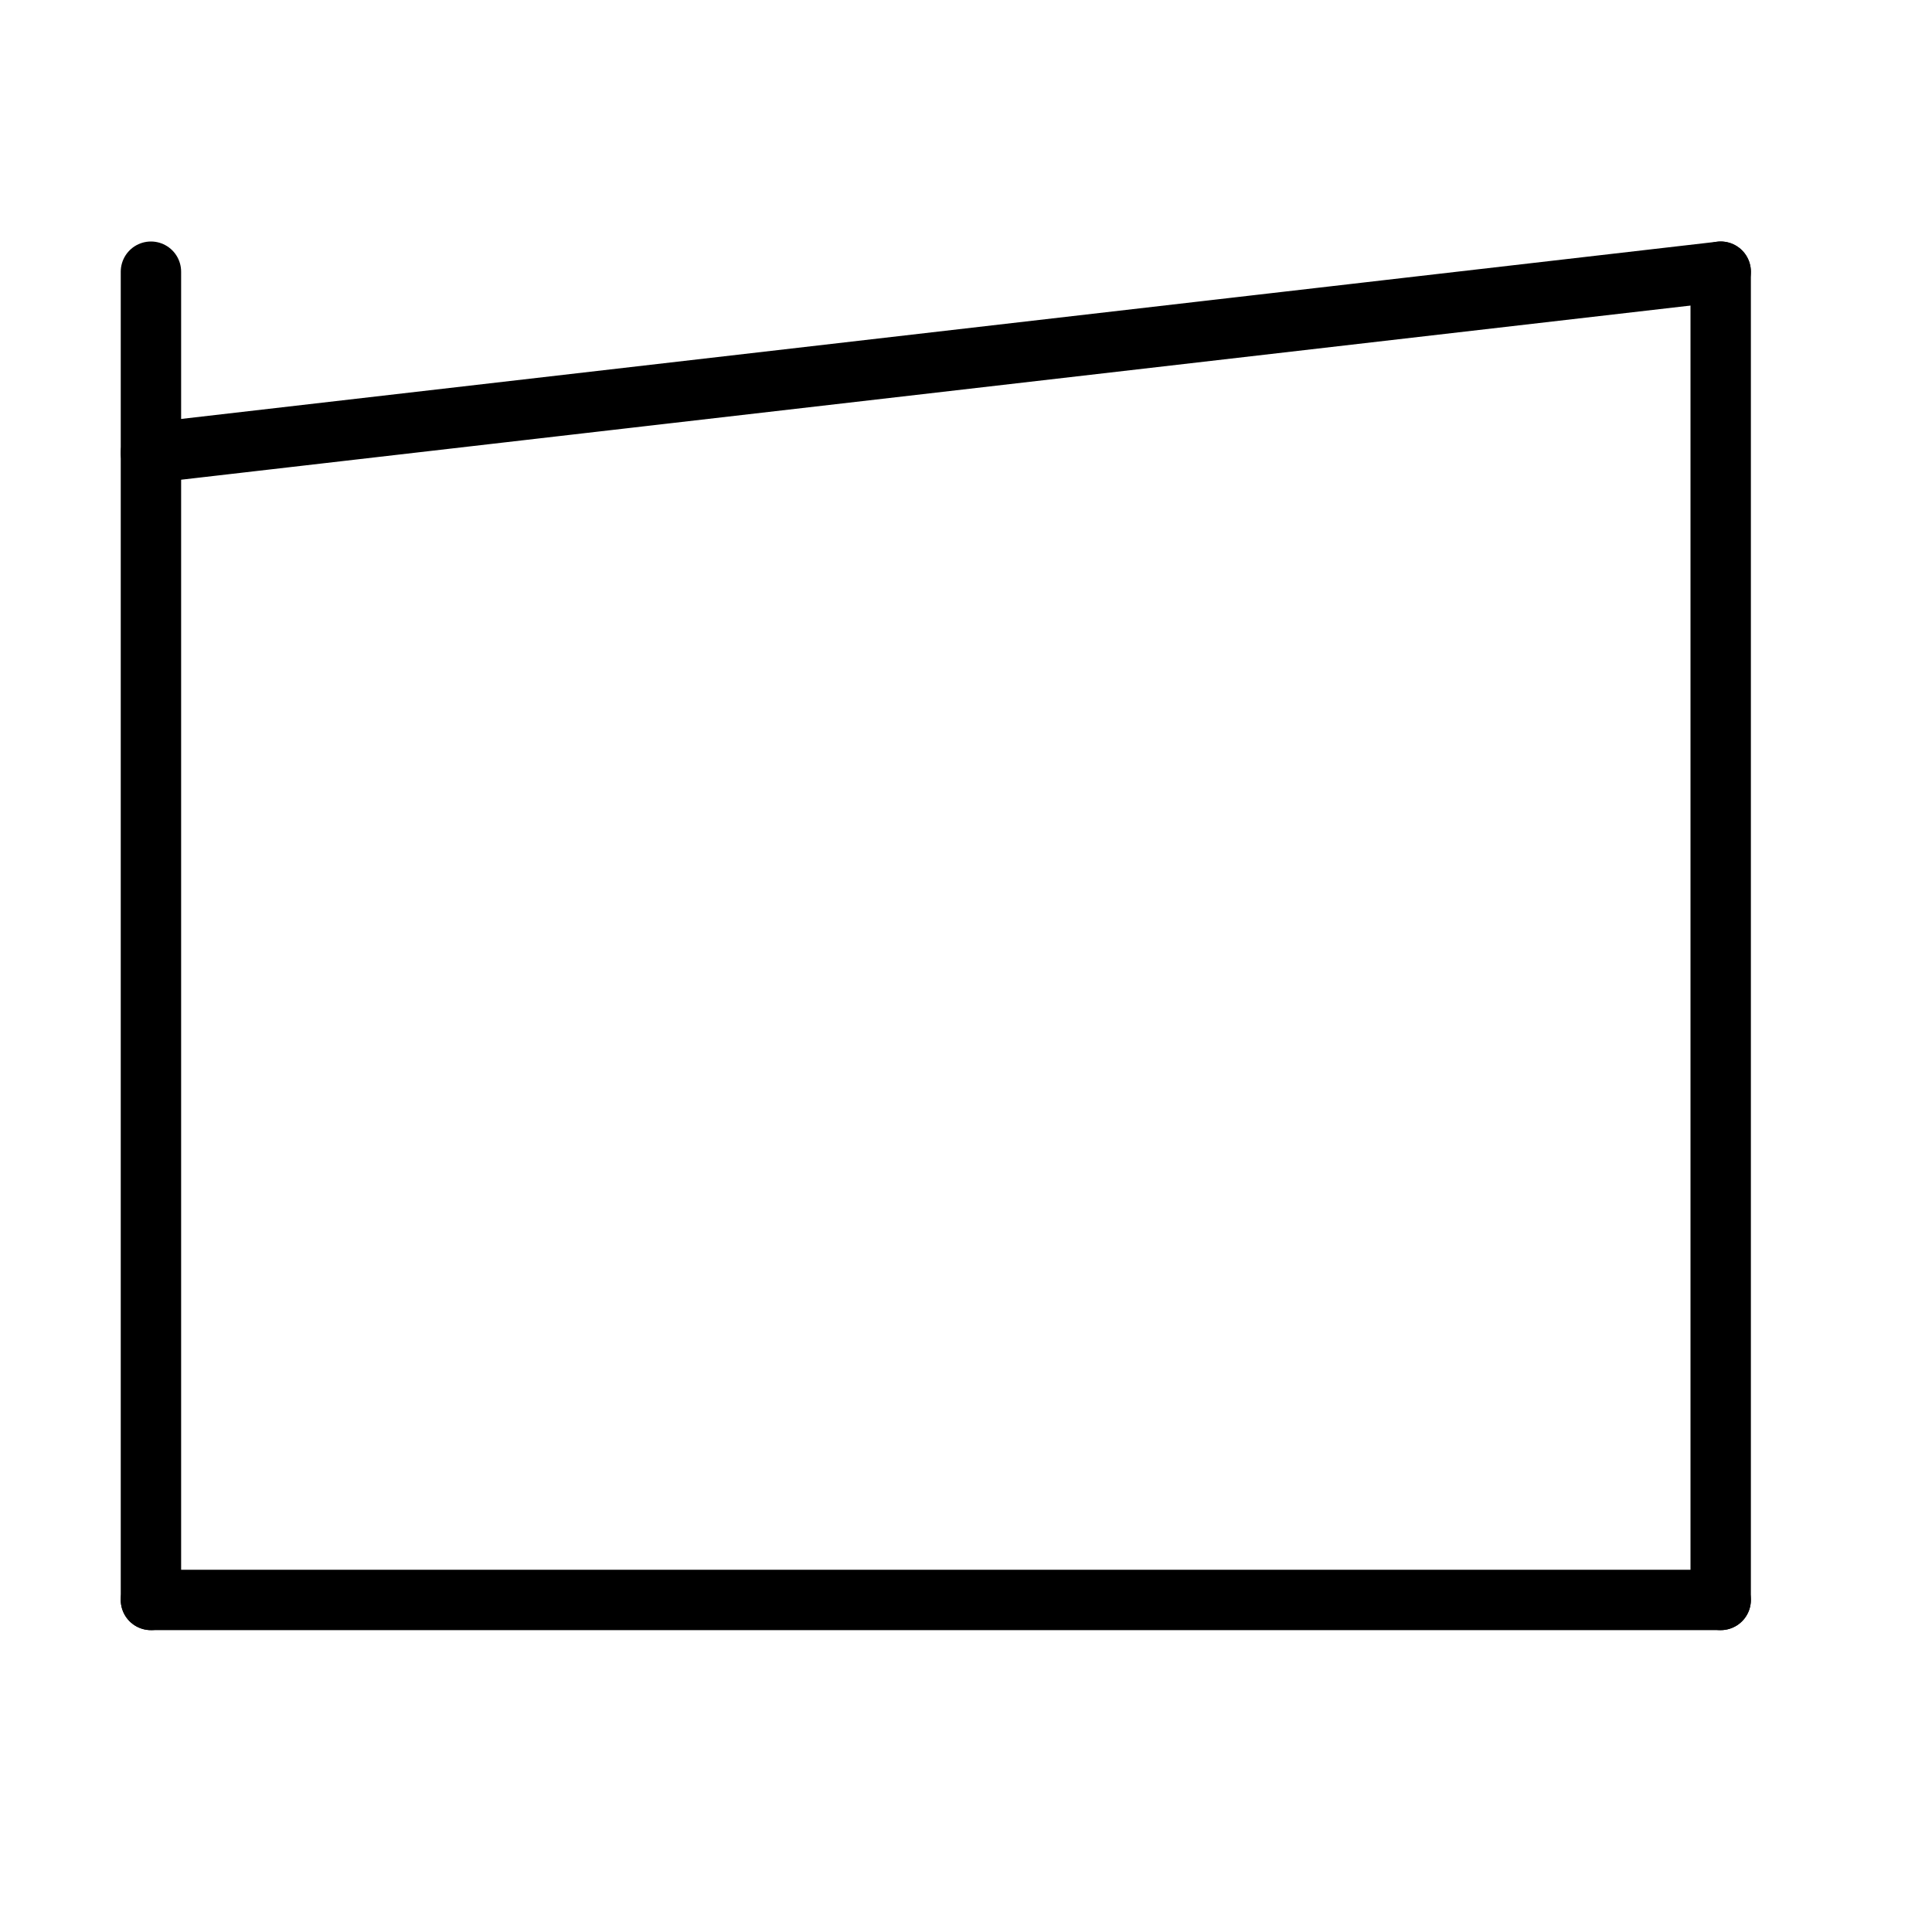
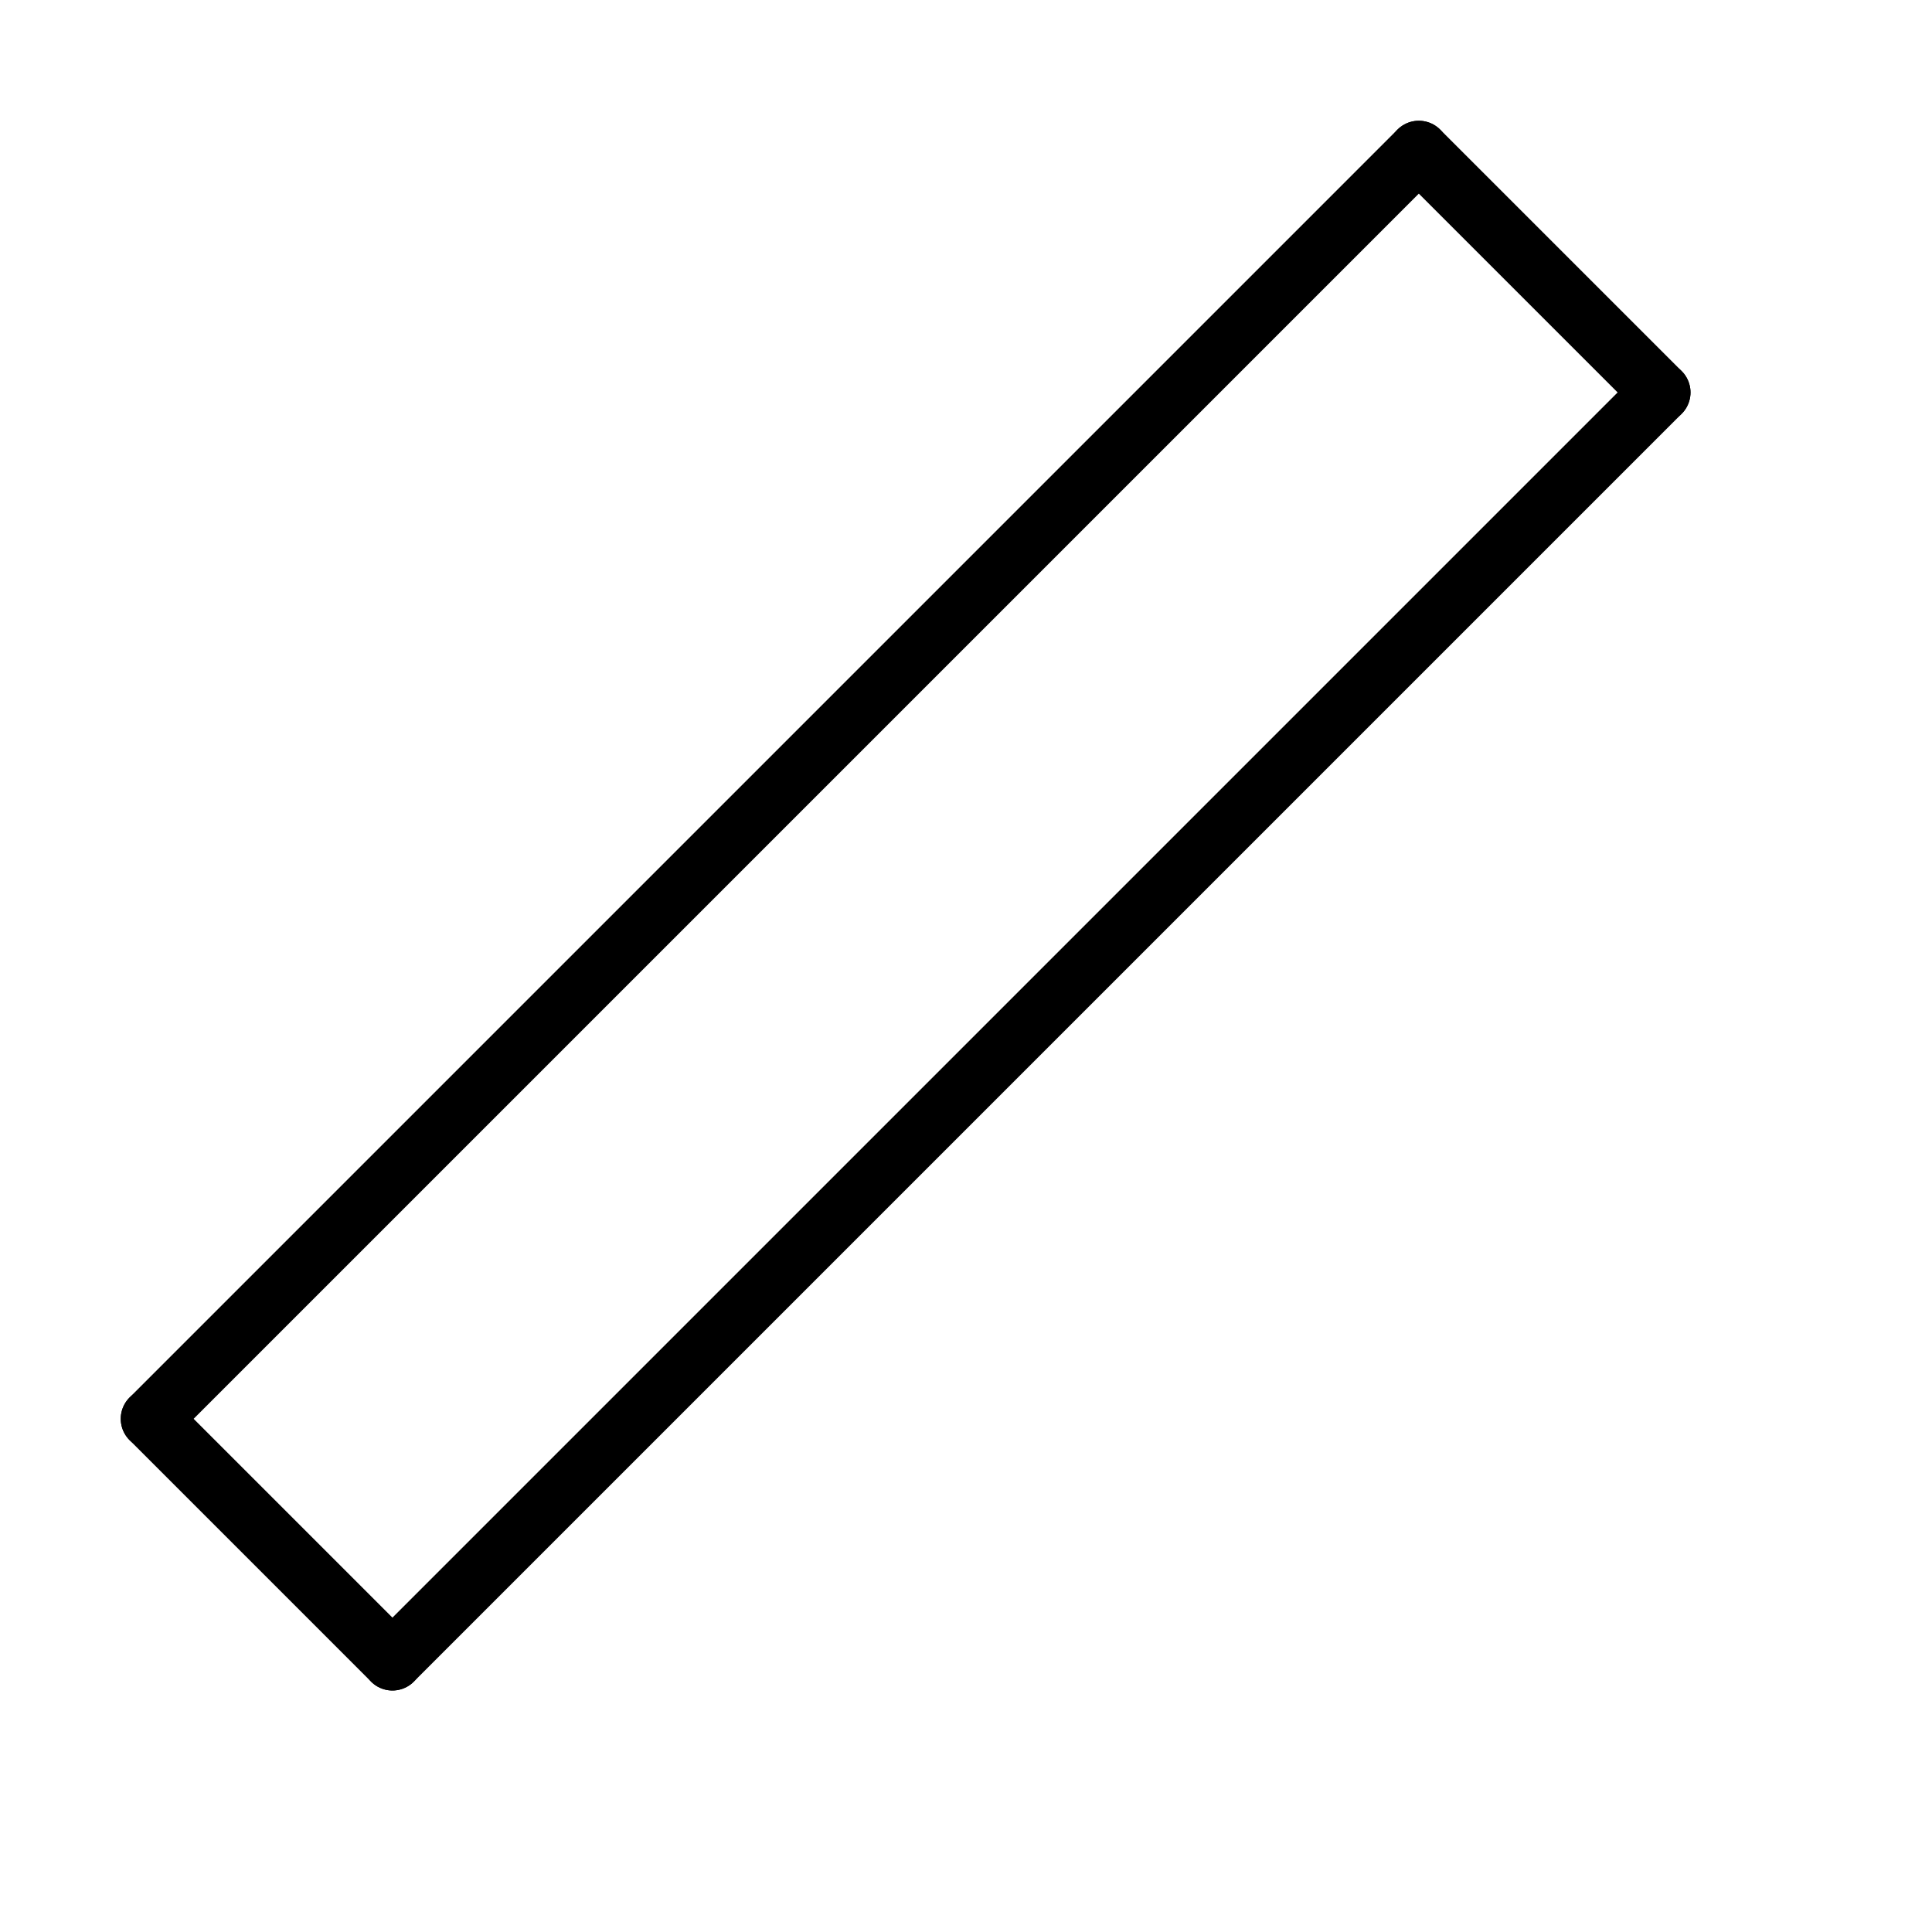
<svg xmlns="http://www.w3.org/2000/svg" width="32" height="32" viewBox="0 0 32 32">
  <g fill="none" stroke="currentColor" stroke-width="1" stroke-linecap="round" stroke-linejoin="round">
-     <line class="esist" x1="2.5" y1="26.5" x2="28.5" y2="26.5" />
-     <line class="geo" x1="2.5" y1="7.5" x2="28.5" y2="4.5" />
-     <line class="cost" x1="2.5" y1="4.5" x2="2.5" y2="26.5" />
-     <line class="cost" x1="28.5" y1="4.5" x2="28.5" y2="26.5" />
+     <line class="esist" x1="6.5" y1="27.5" x2="27.5" y2="6.5" />
+     <line class="geo" x1="2.5" y1="23.5" x2="23.5" y2="2.5" />
+     <line class="cost" x1="2.5" y1="23.5" x2="6.5" y2="27.5" />
+     <line class="cost" x1="23.5" y1="2.5" x2="27.5" y2="6.5" />
  </g>
</svg>
